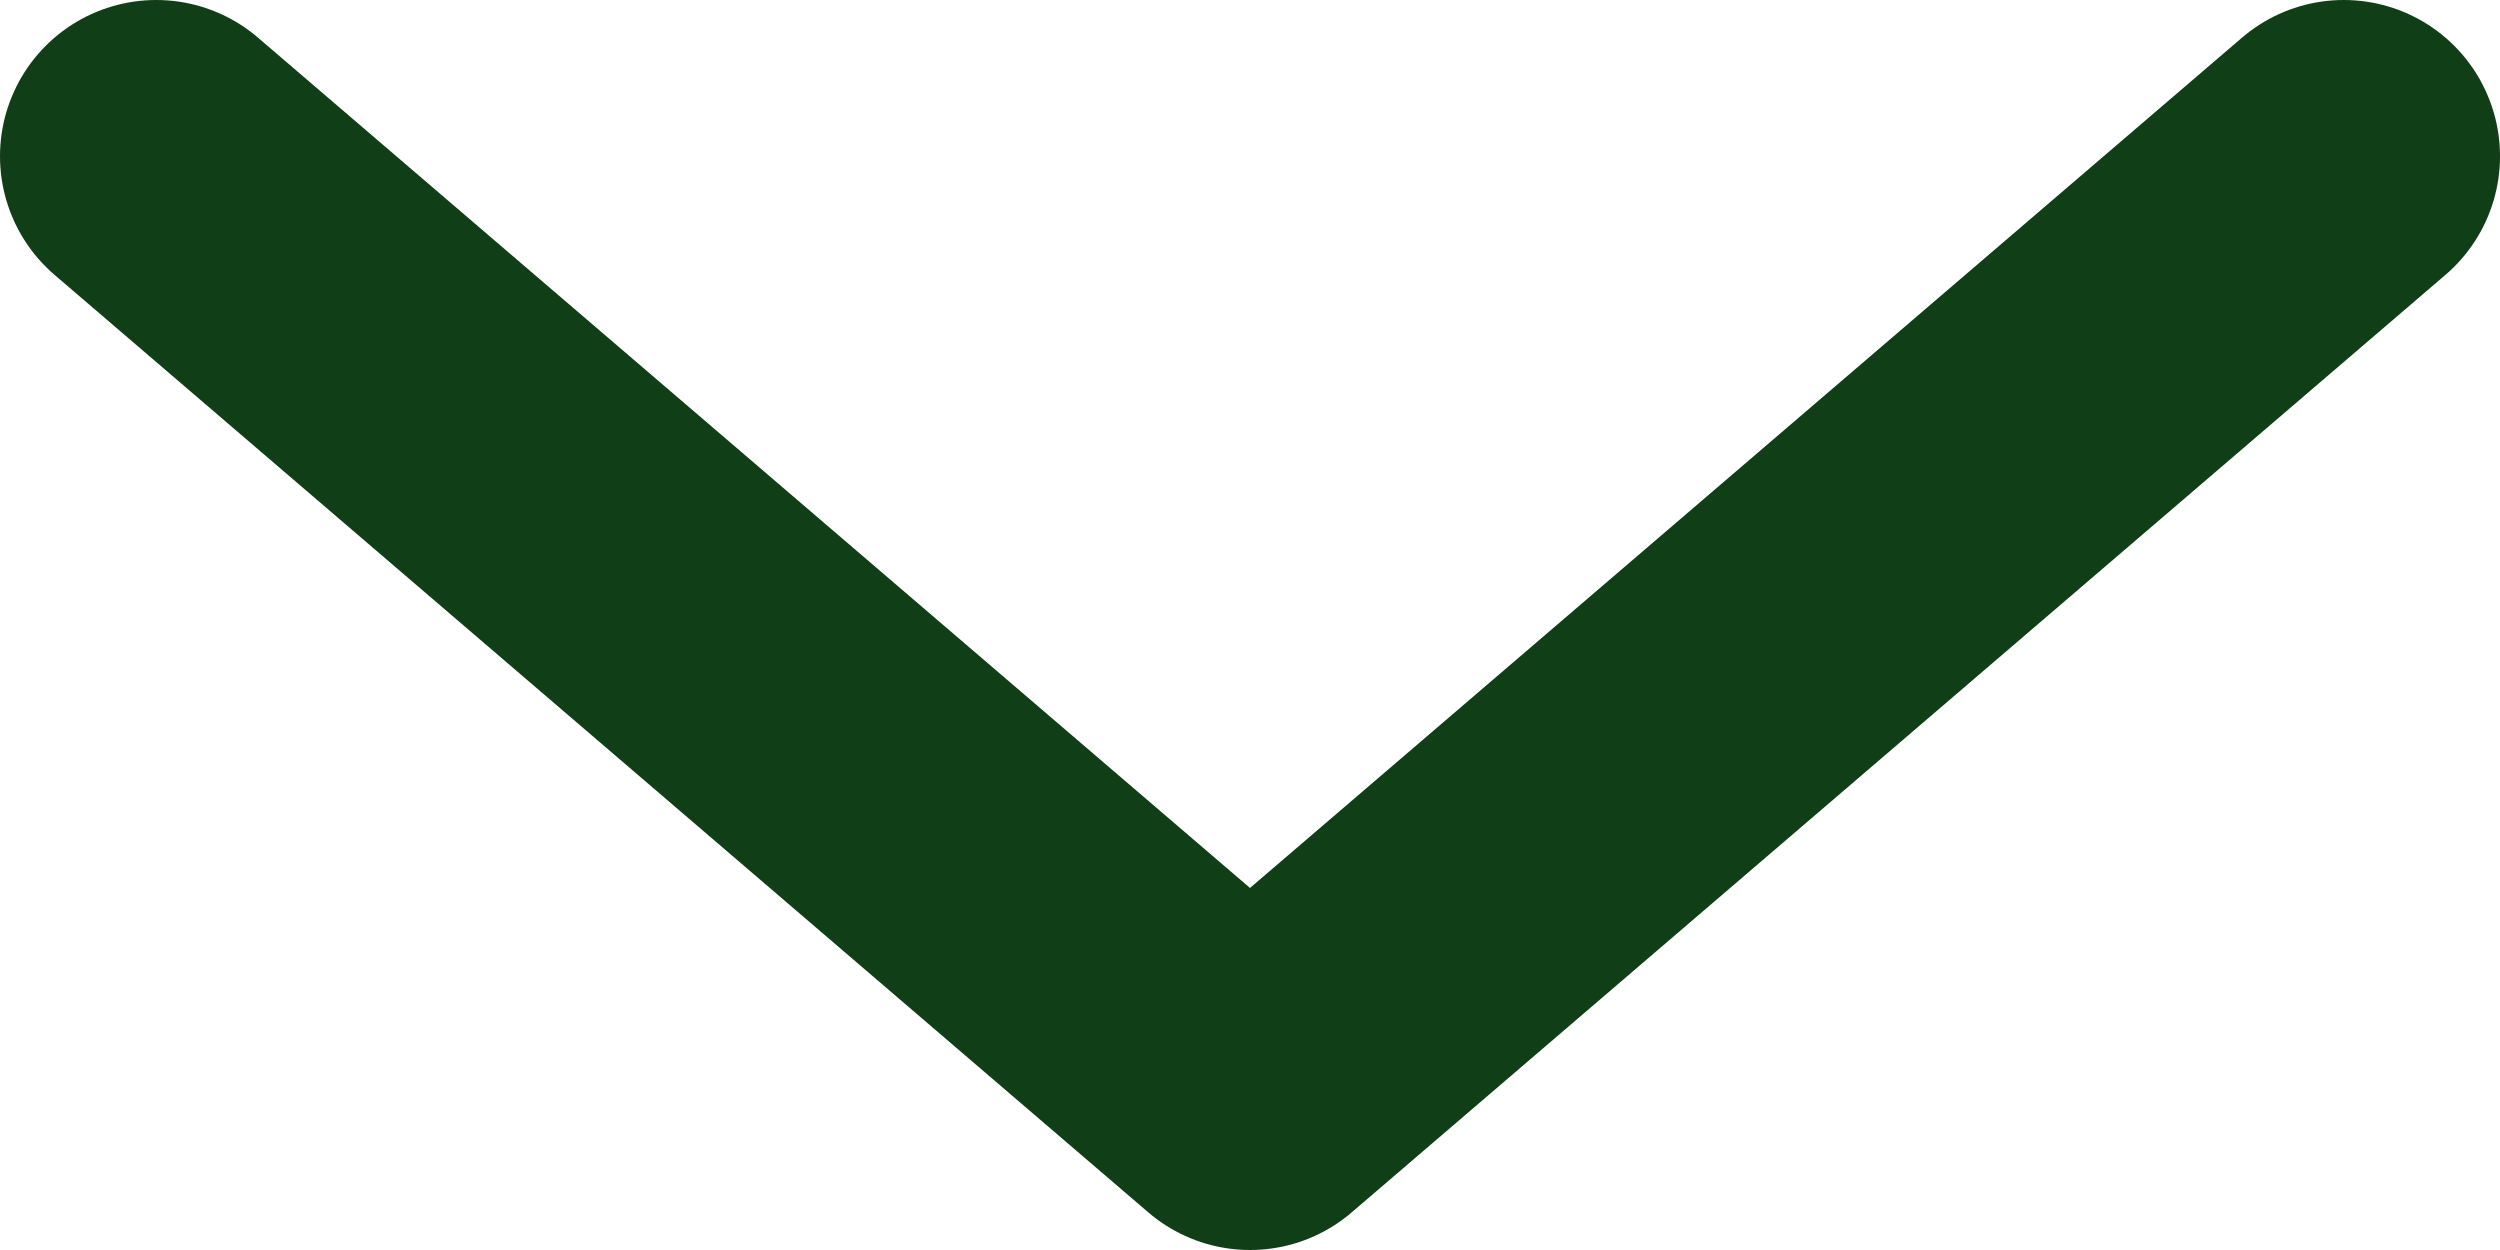
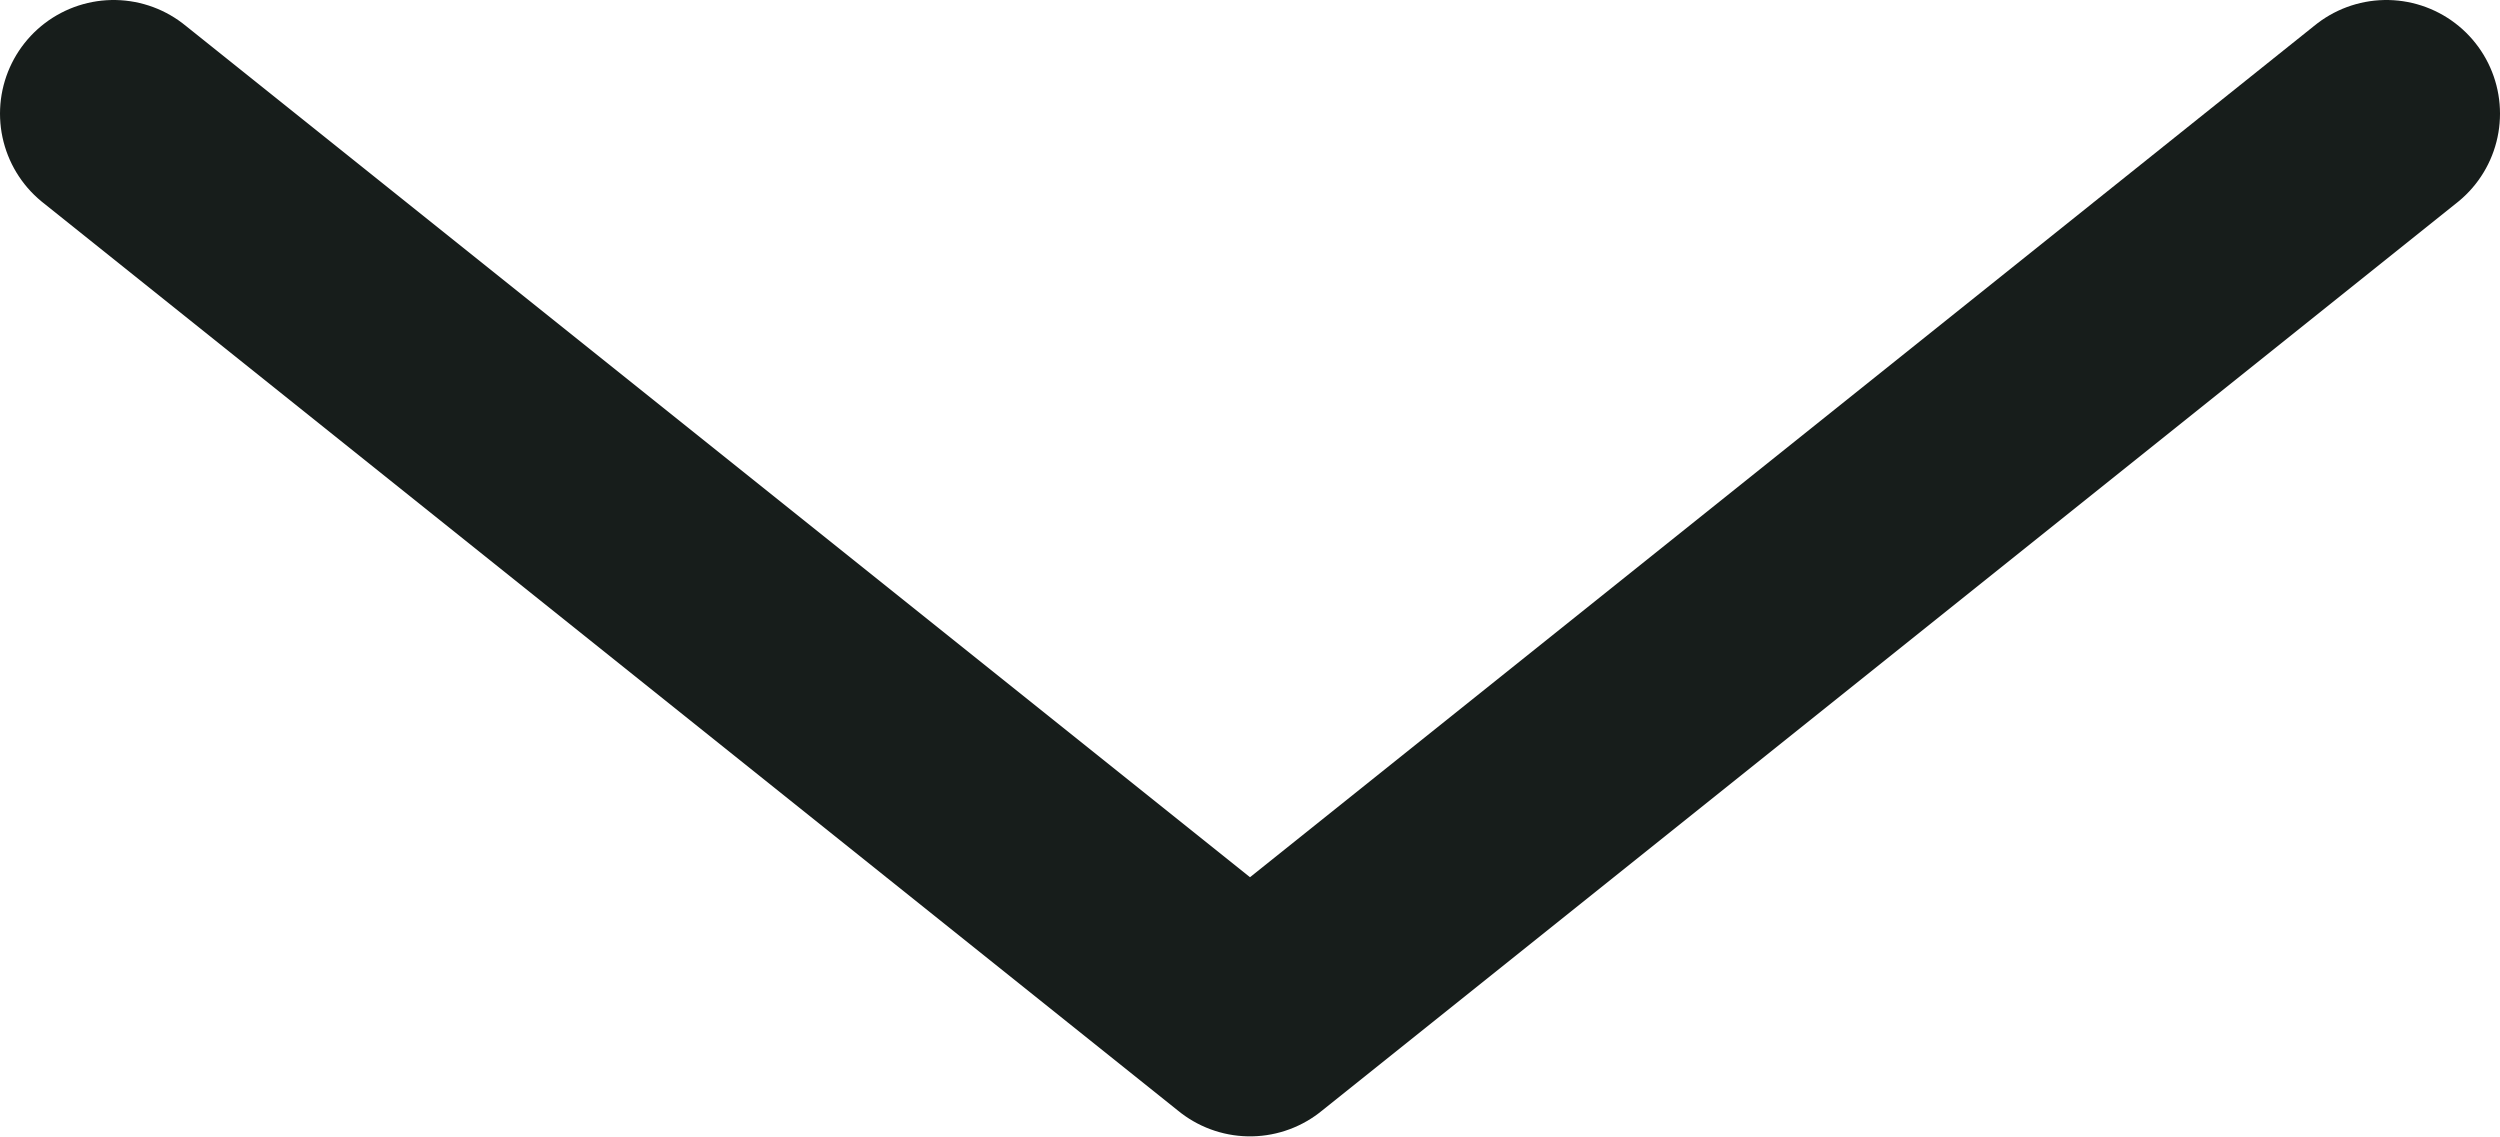
- <svg xmlns="http://www.w3.org/2000/svg" width="16" height="8" viewBox="0 0 16 8" fill="none">
-   <path d="M1 1L8 7L15 1" stroke="#103E17" stroke-width="2" stroke-linecap="round" stroke-linejoin="round" />
+ <svg xmlns="http://www.w3.org/2000/svg" width="11" height="5" viewBox="0 0 11 5" fill="none">
+   <path d="M0.5 0.5L5.5 4.5L10.5 0.5" stroke="#171D1B" stroke-linecap="round" stroke-linejoin="round" />
</svg>
